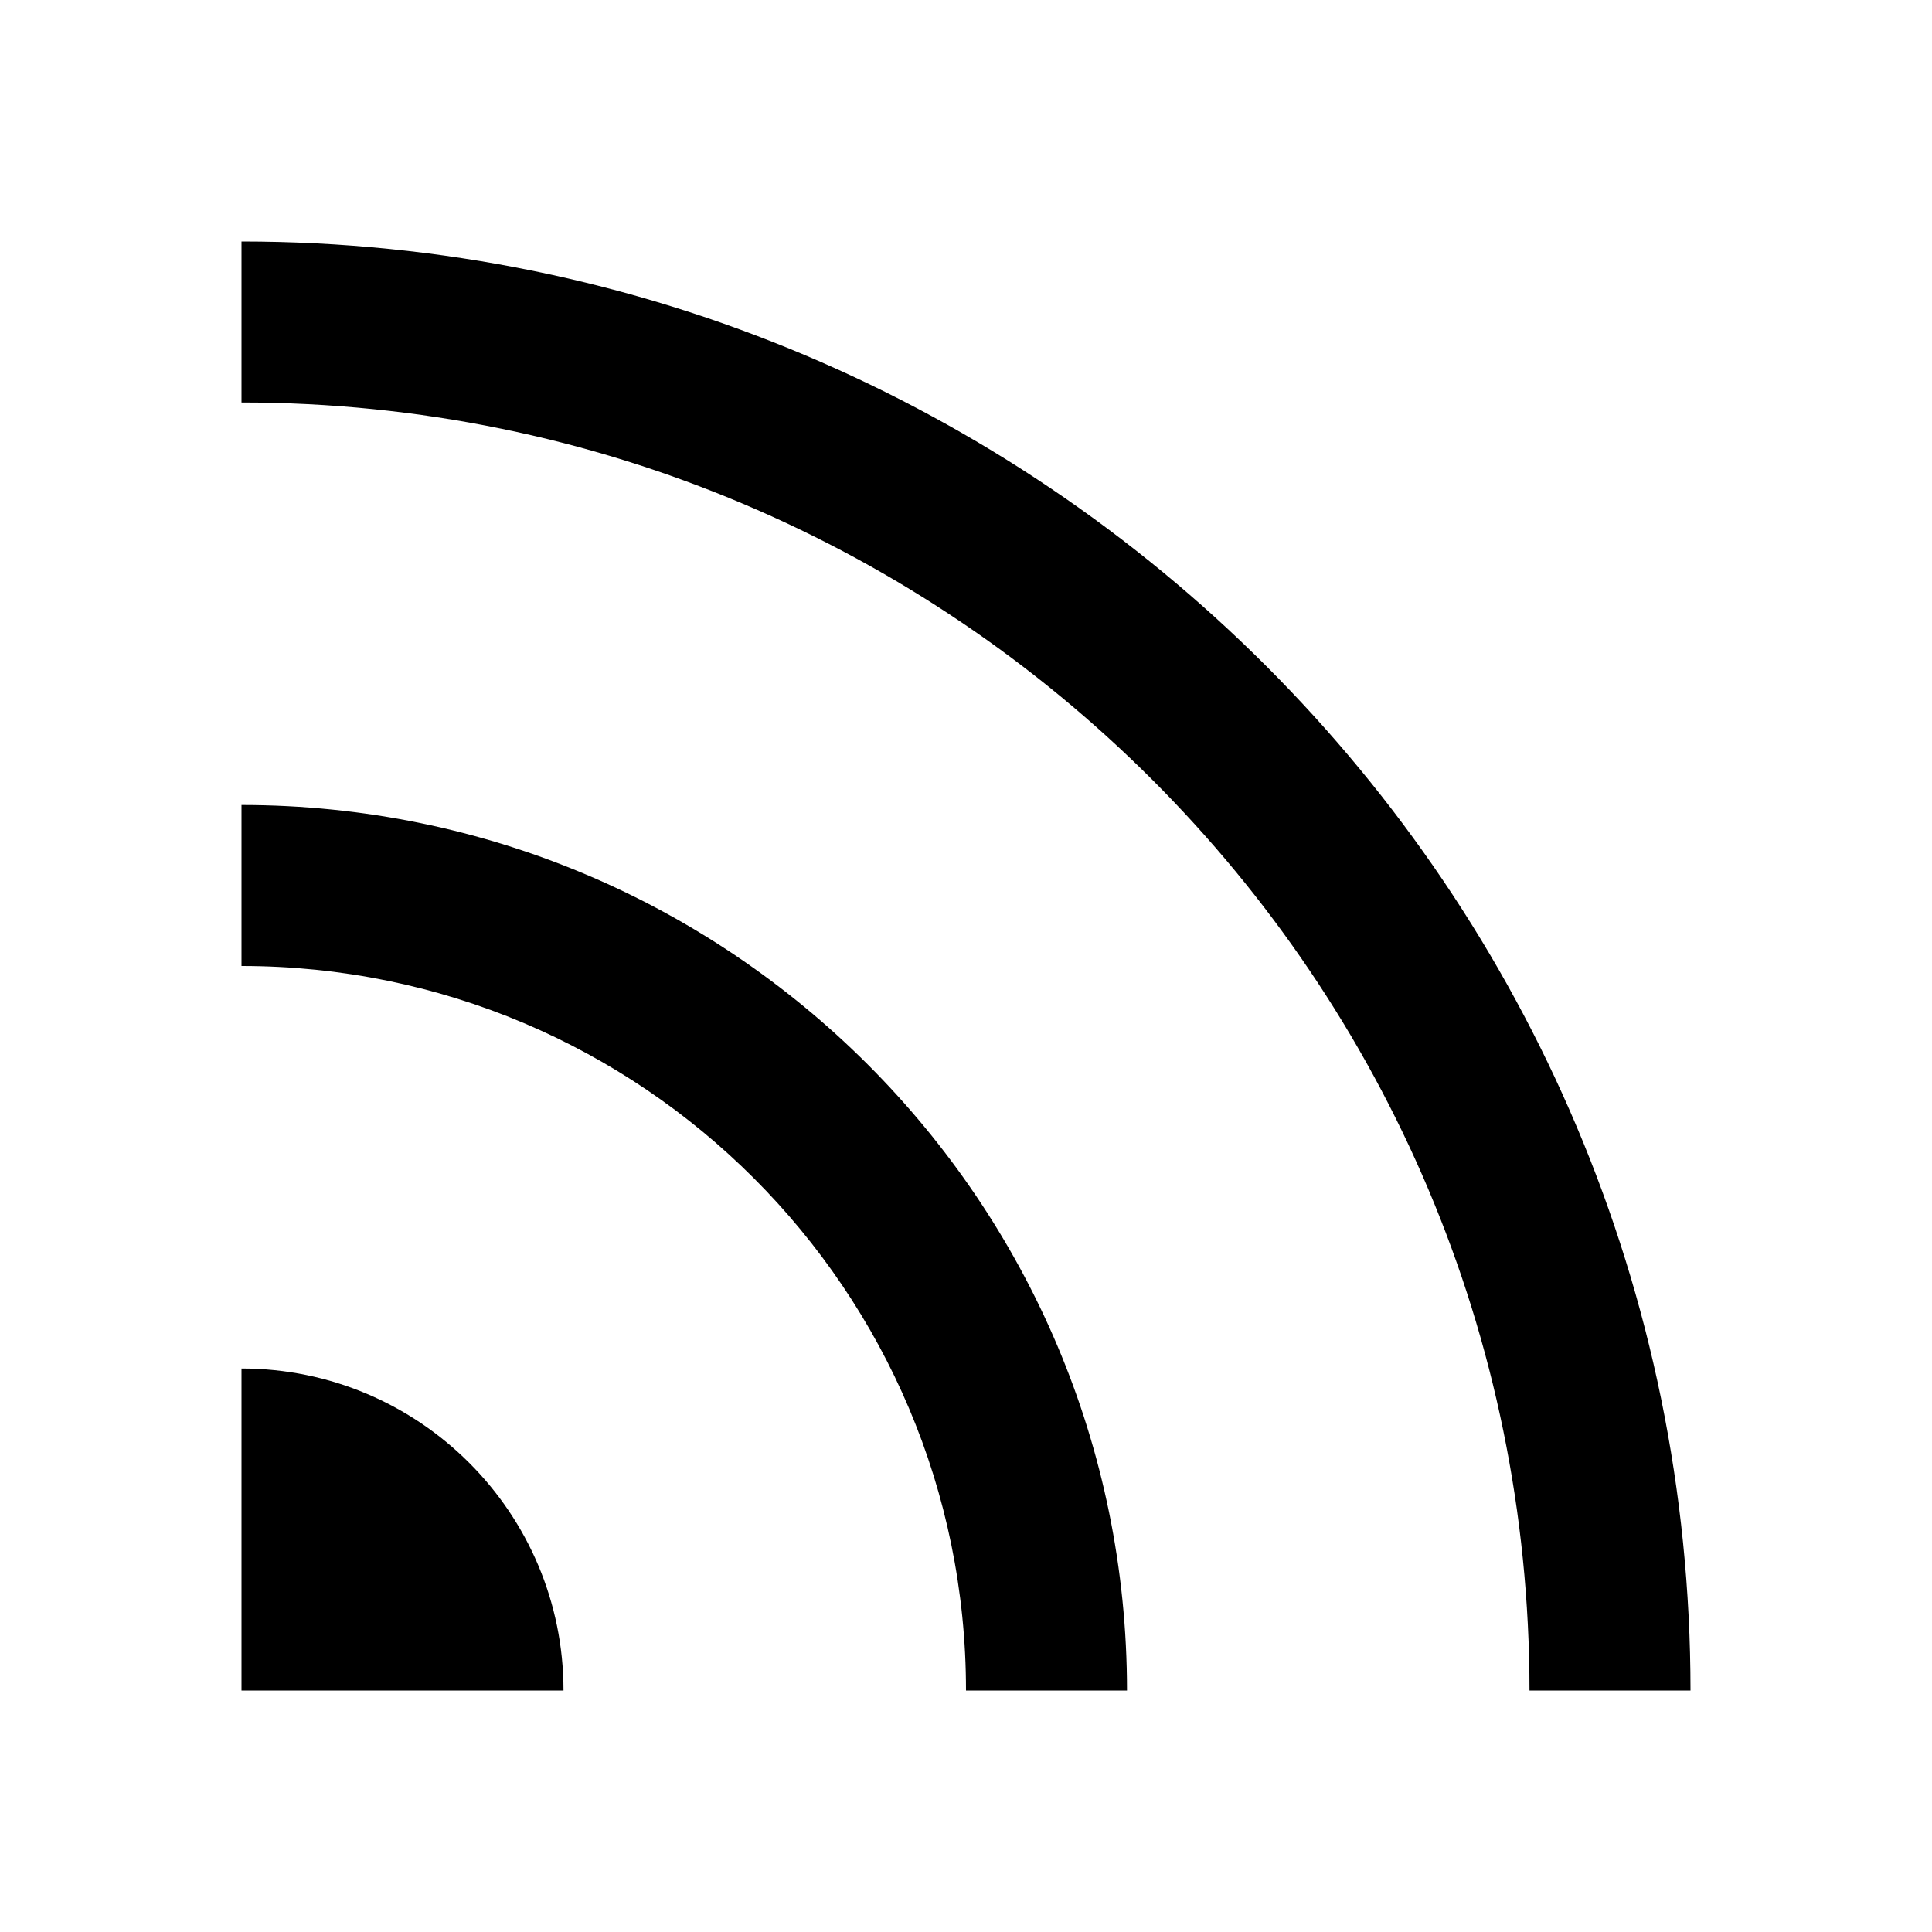
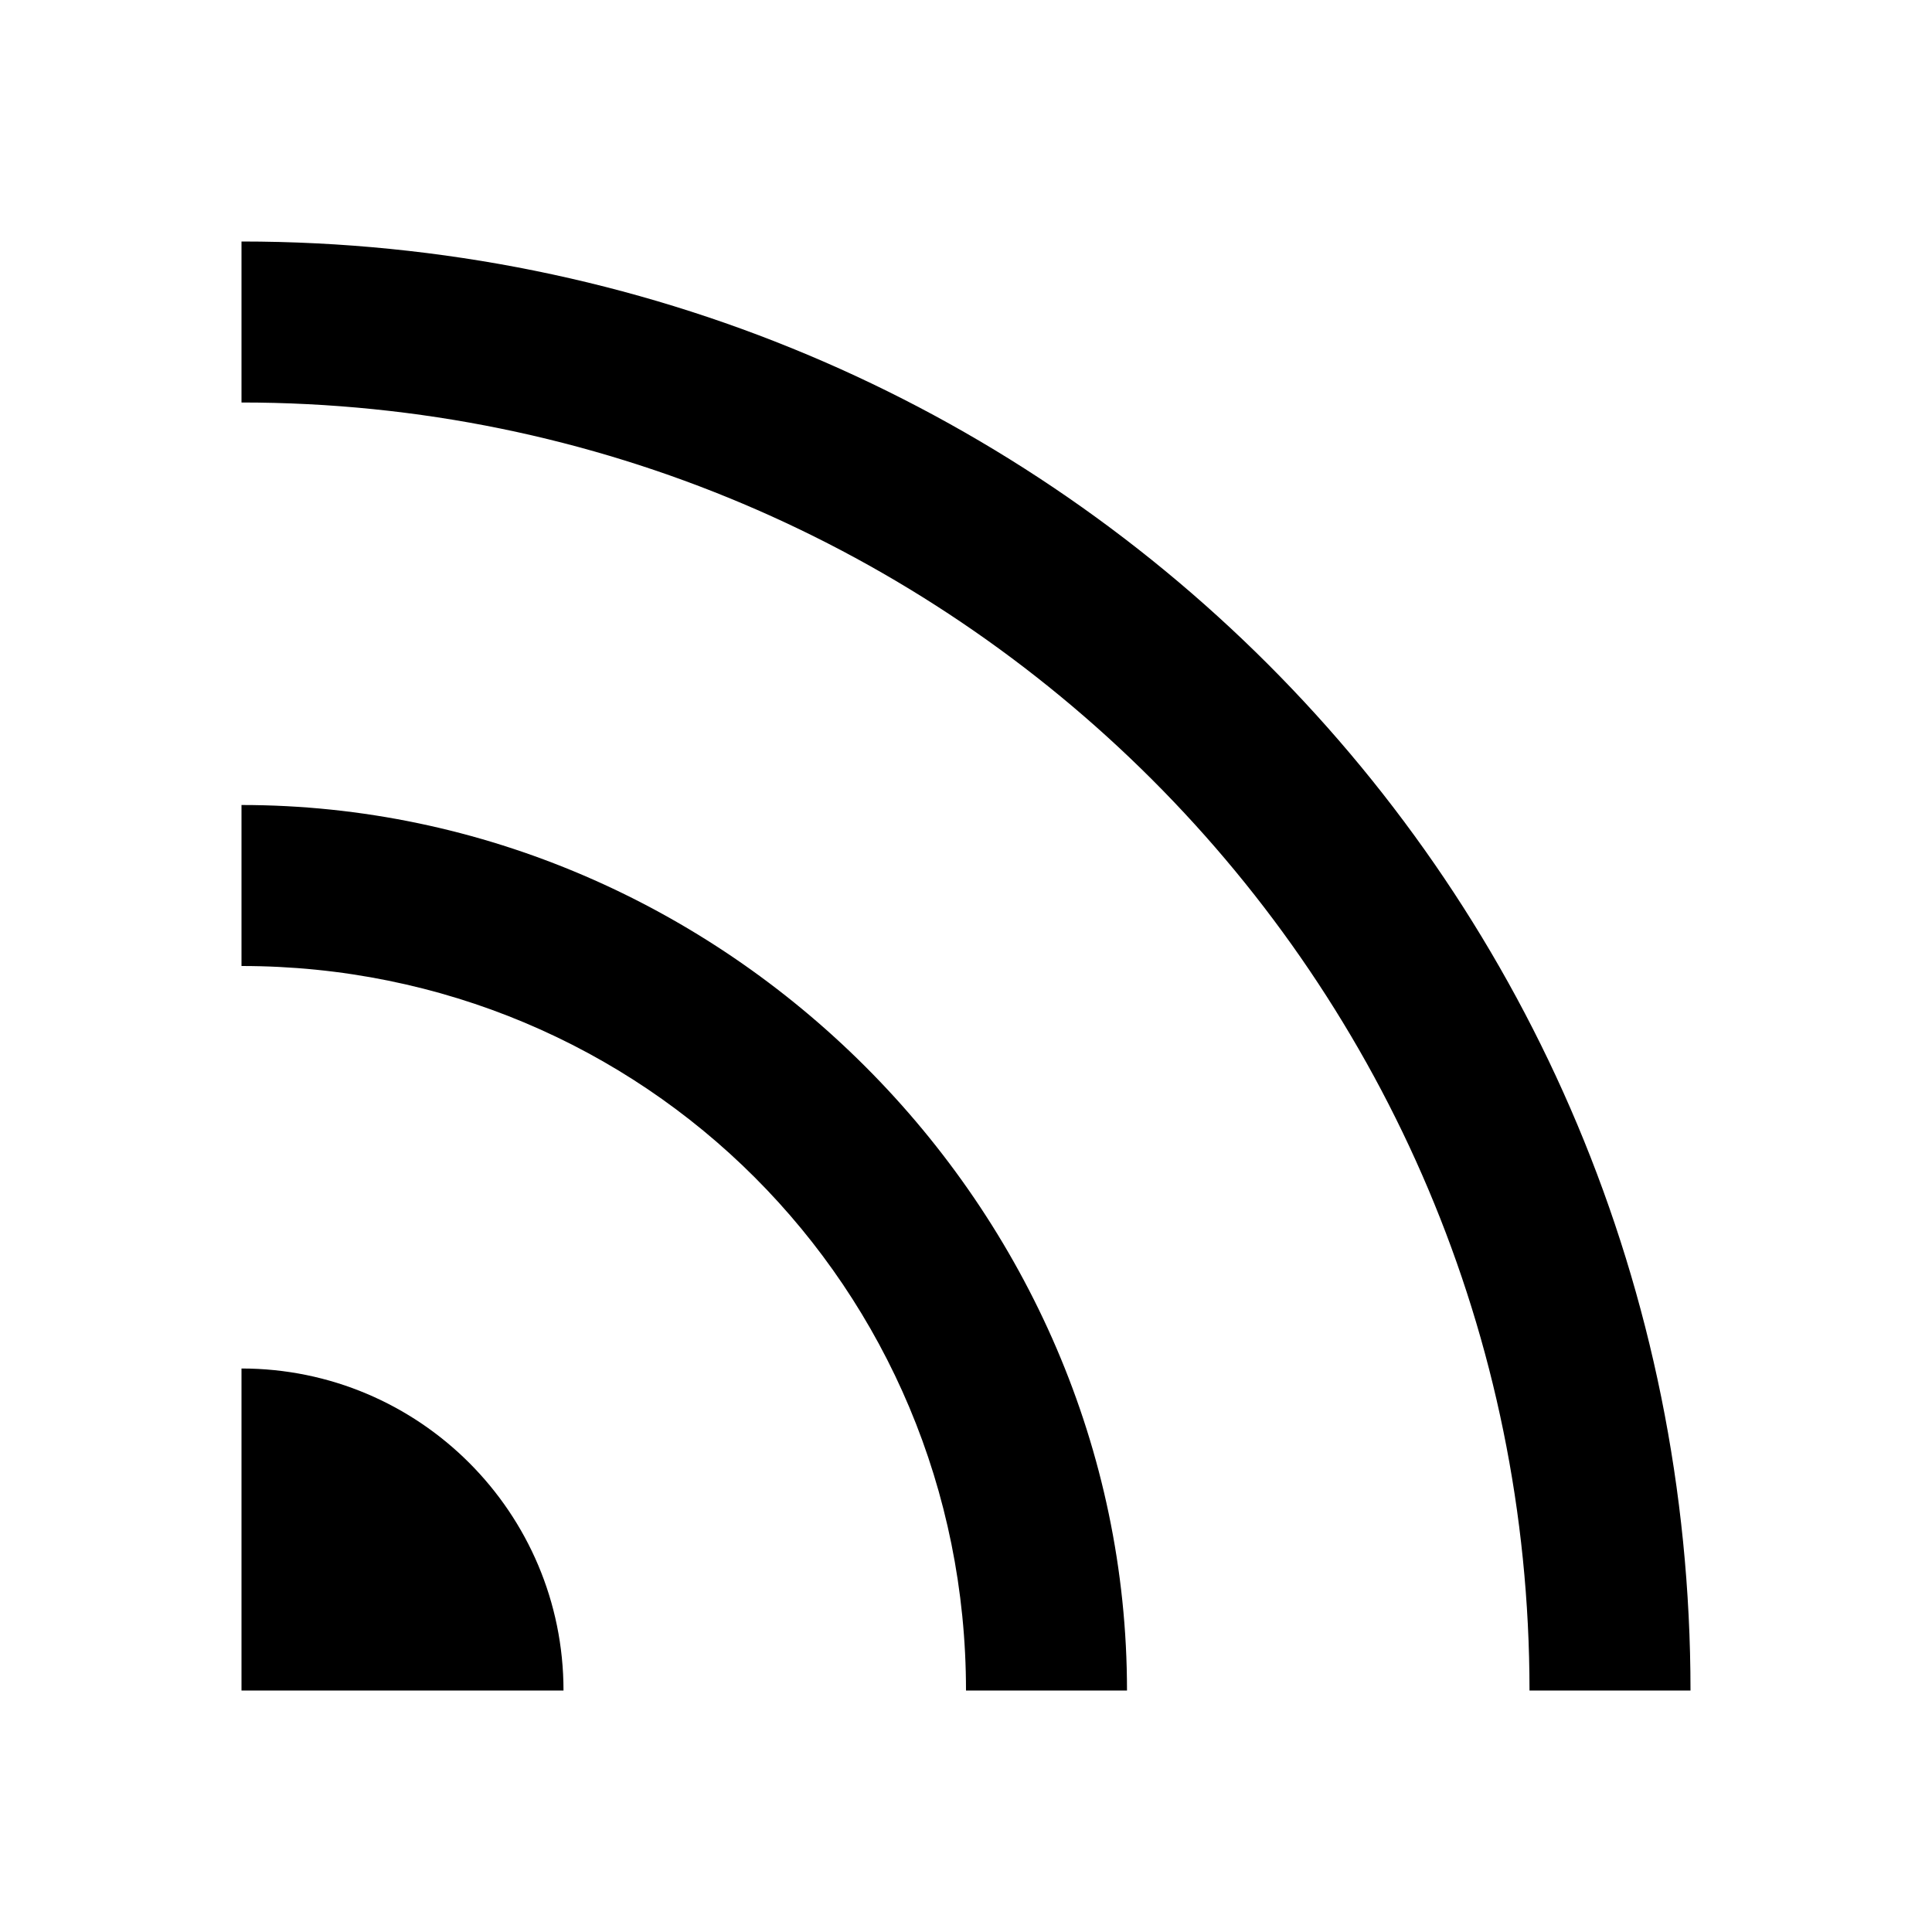
- <svg xmlns="http://www.w3.org/2000/svg" viewBox="0 0 24 24" fill="currentColor">
-   <path d="M3 17C5.209 17 7 18.791 7 21H3V17ZM3 10C9.075 10 14 14.925 14 21H12C12 16.029 7.971 12 3 12V10ZM3 3C12.941 3 21 11.059 21 21H19C19 12.163 11.837 5 3 5V3Z" />
+ <svg xmlns="http://www.w3.org/2000/svg" fill="currentColor" viewBox="0 0 24 24">
+   <path d="M3 17a4 4 0 0 1 4 4H3zm0-7c6 0 11 5 11 11h-2c0-5-4-9-9-9zm0-7c10 0 18 8 18 18h-2A16 16 0 0 0 3 5z" />
</svg>
